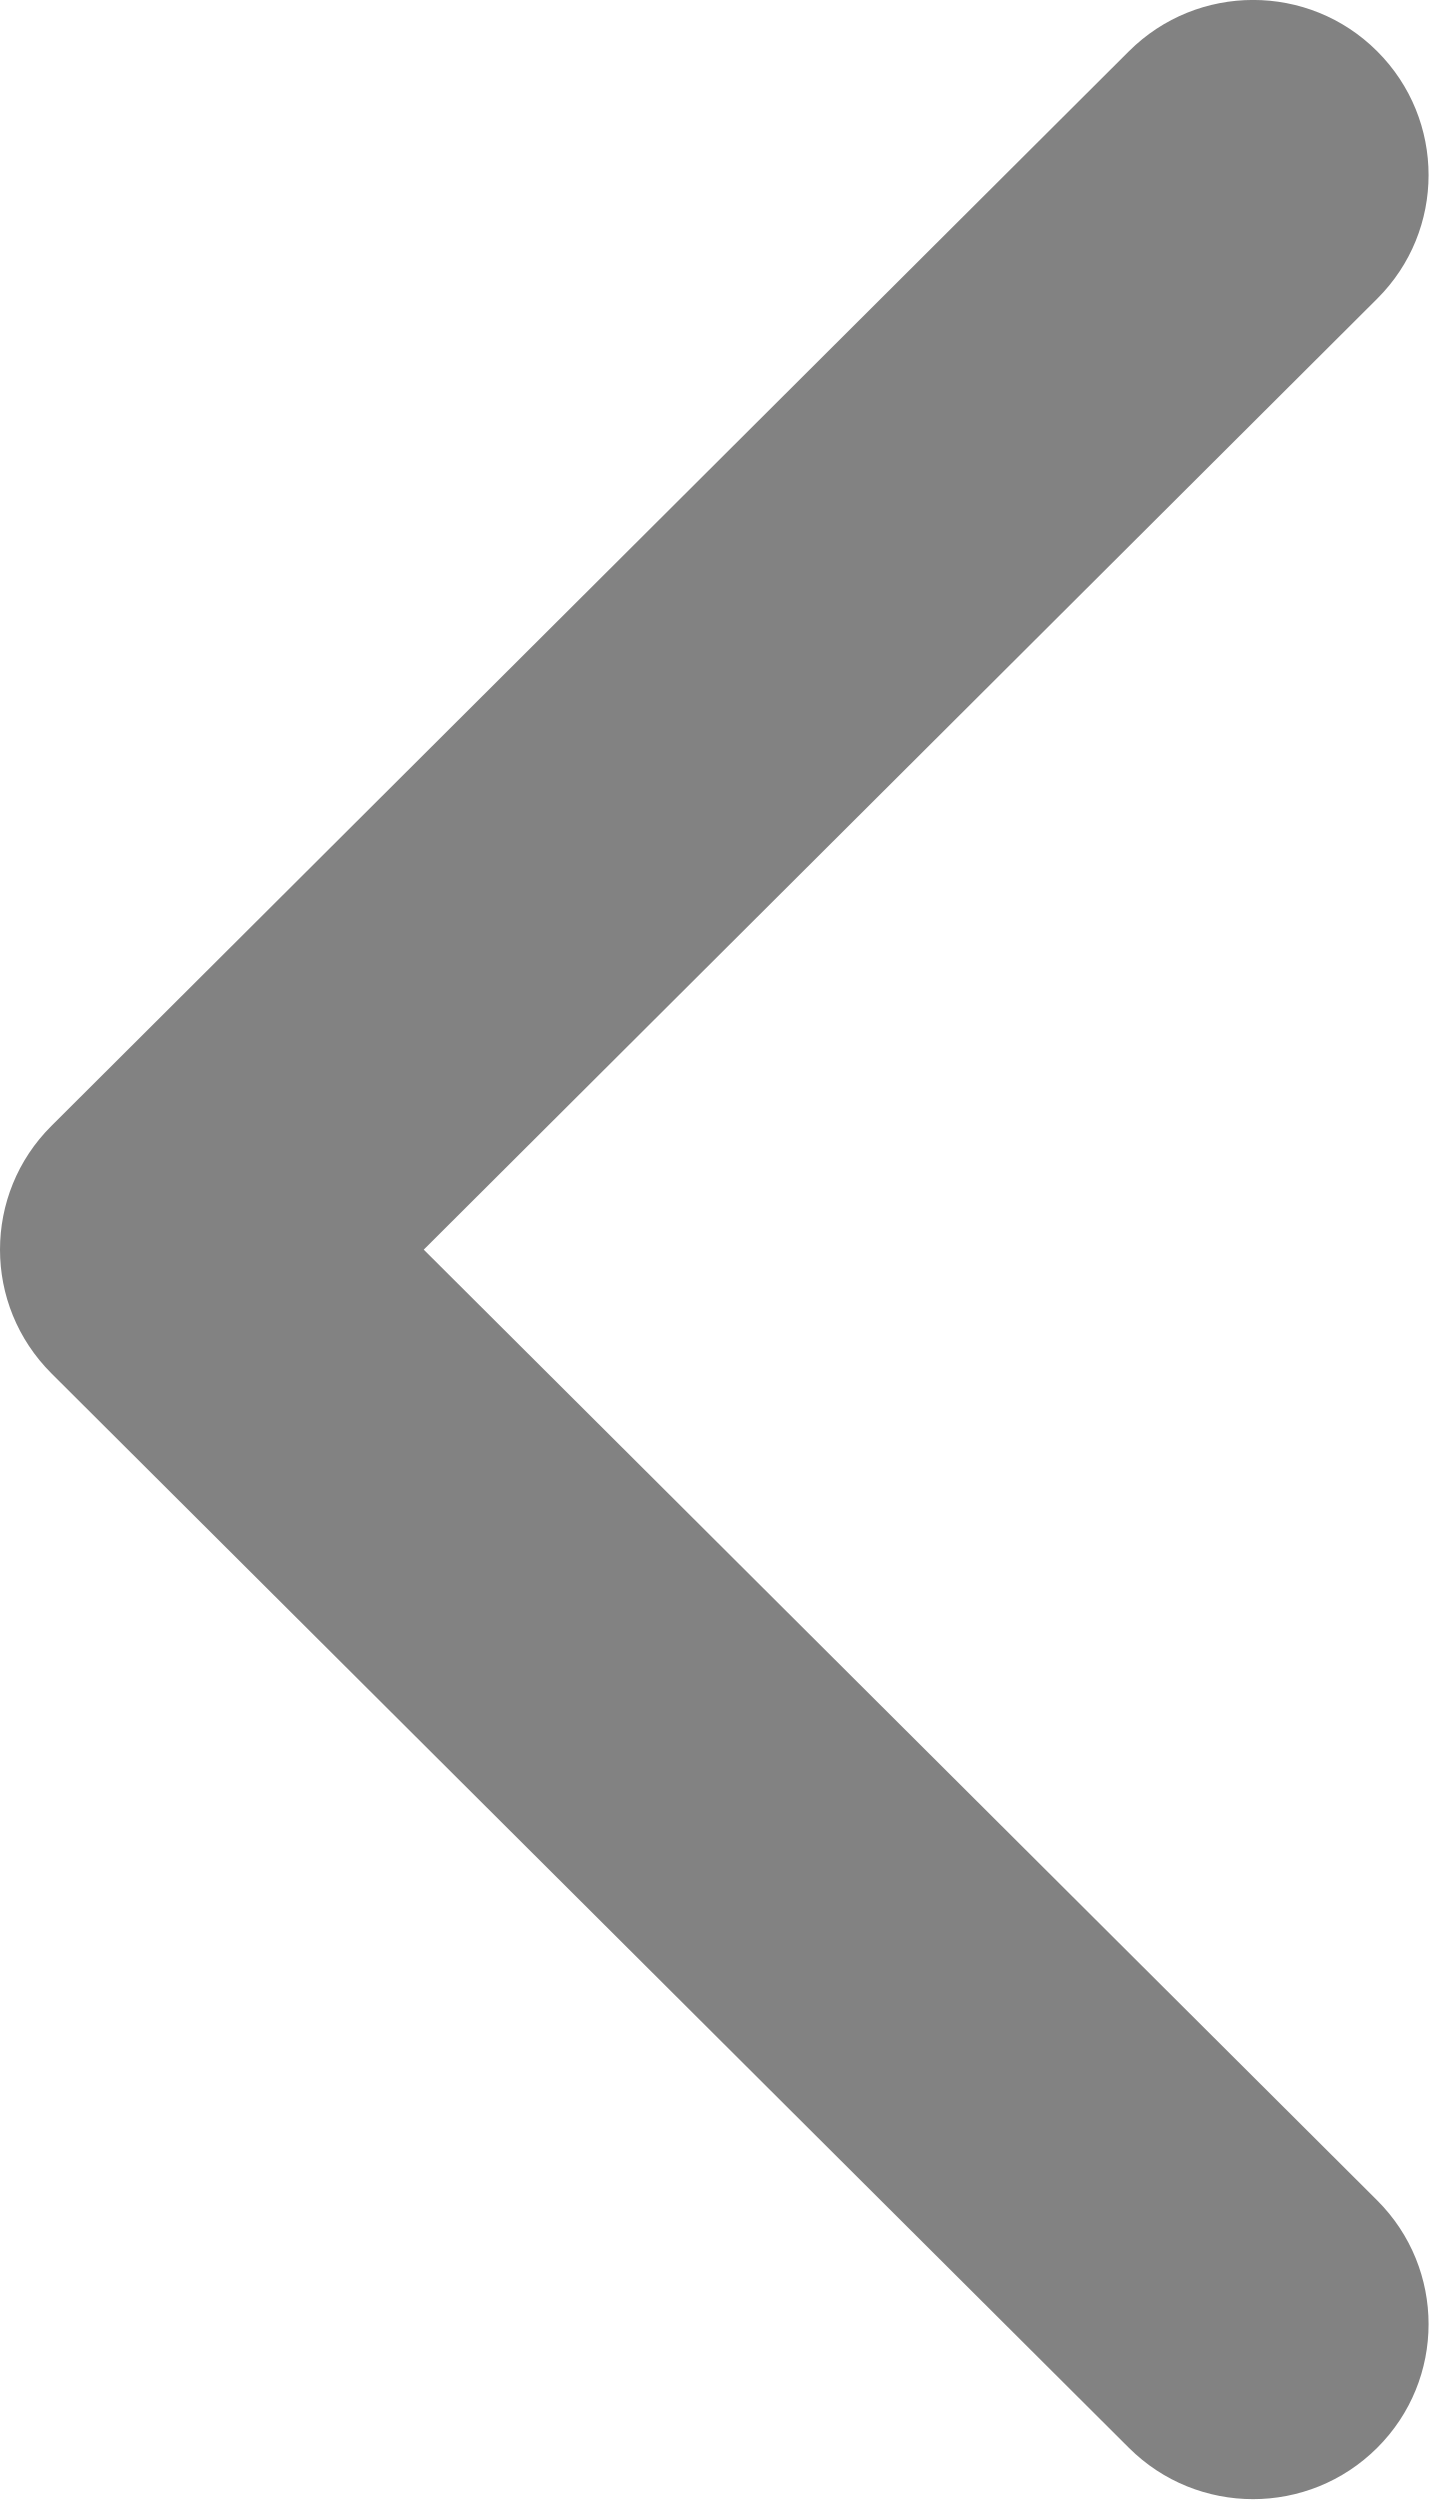
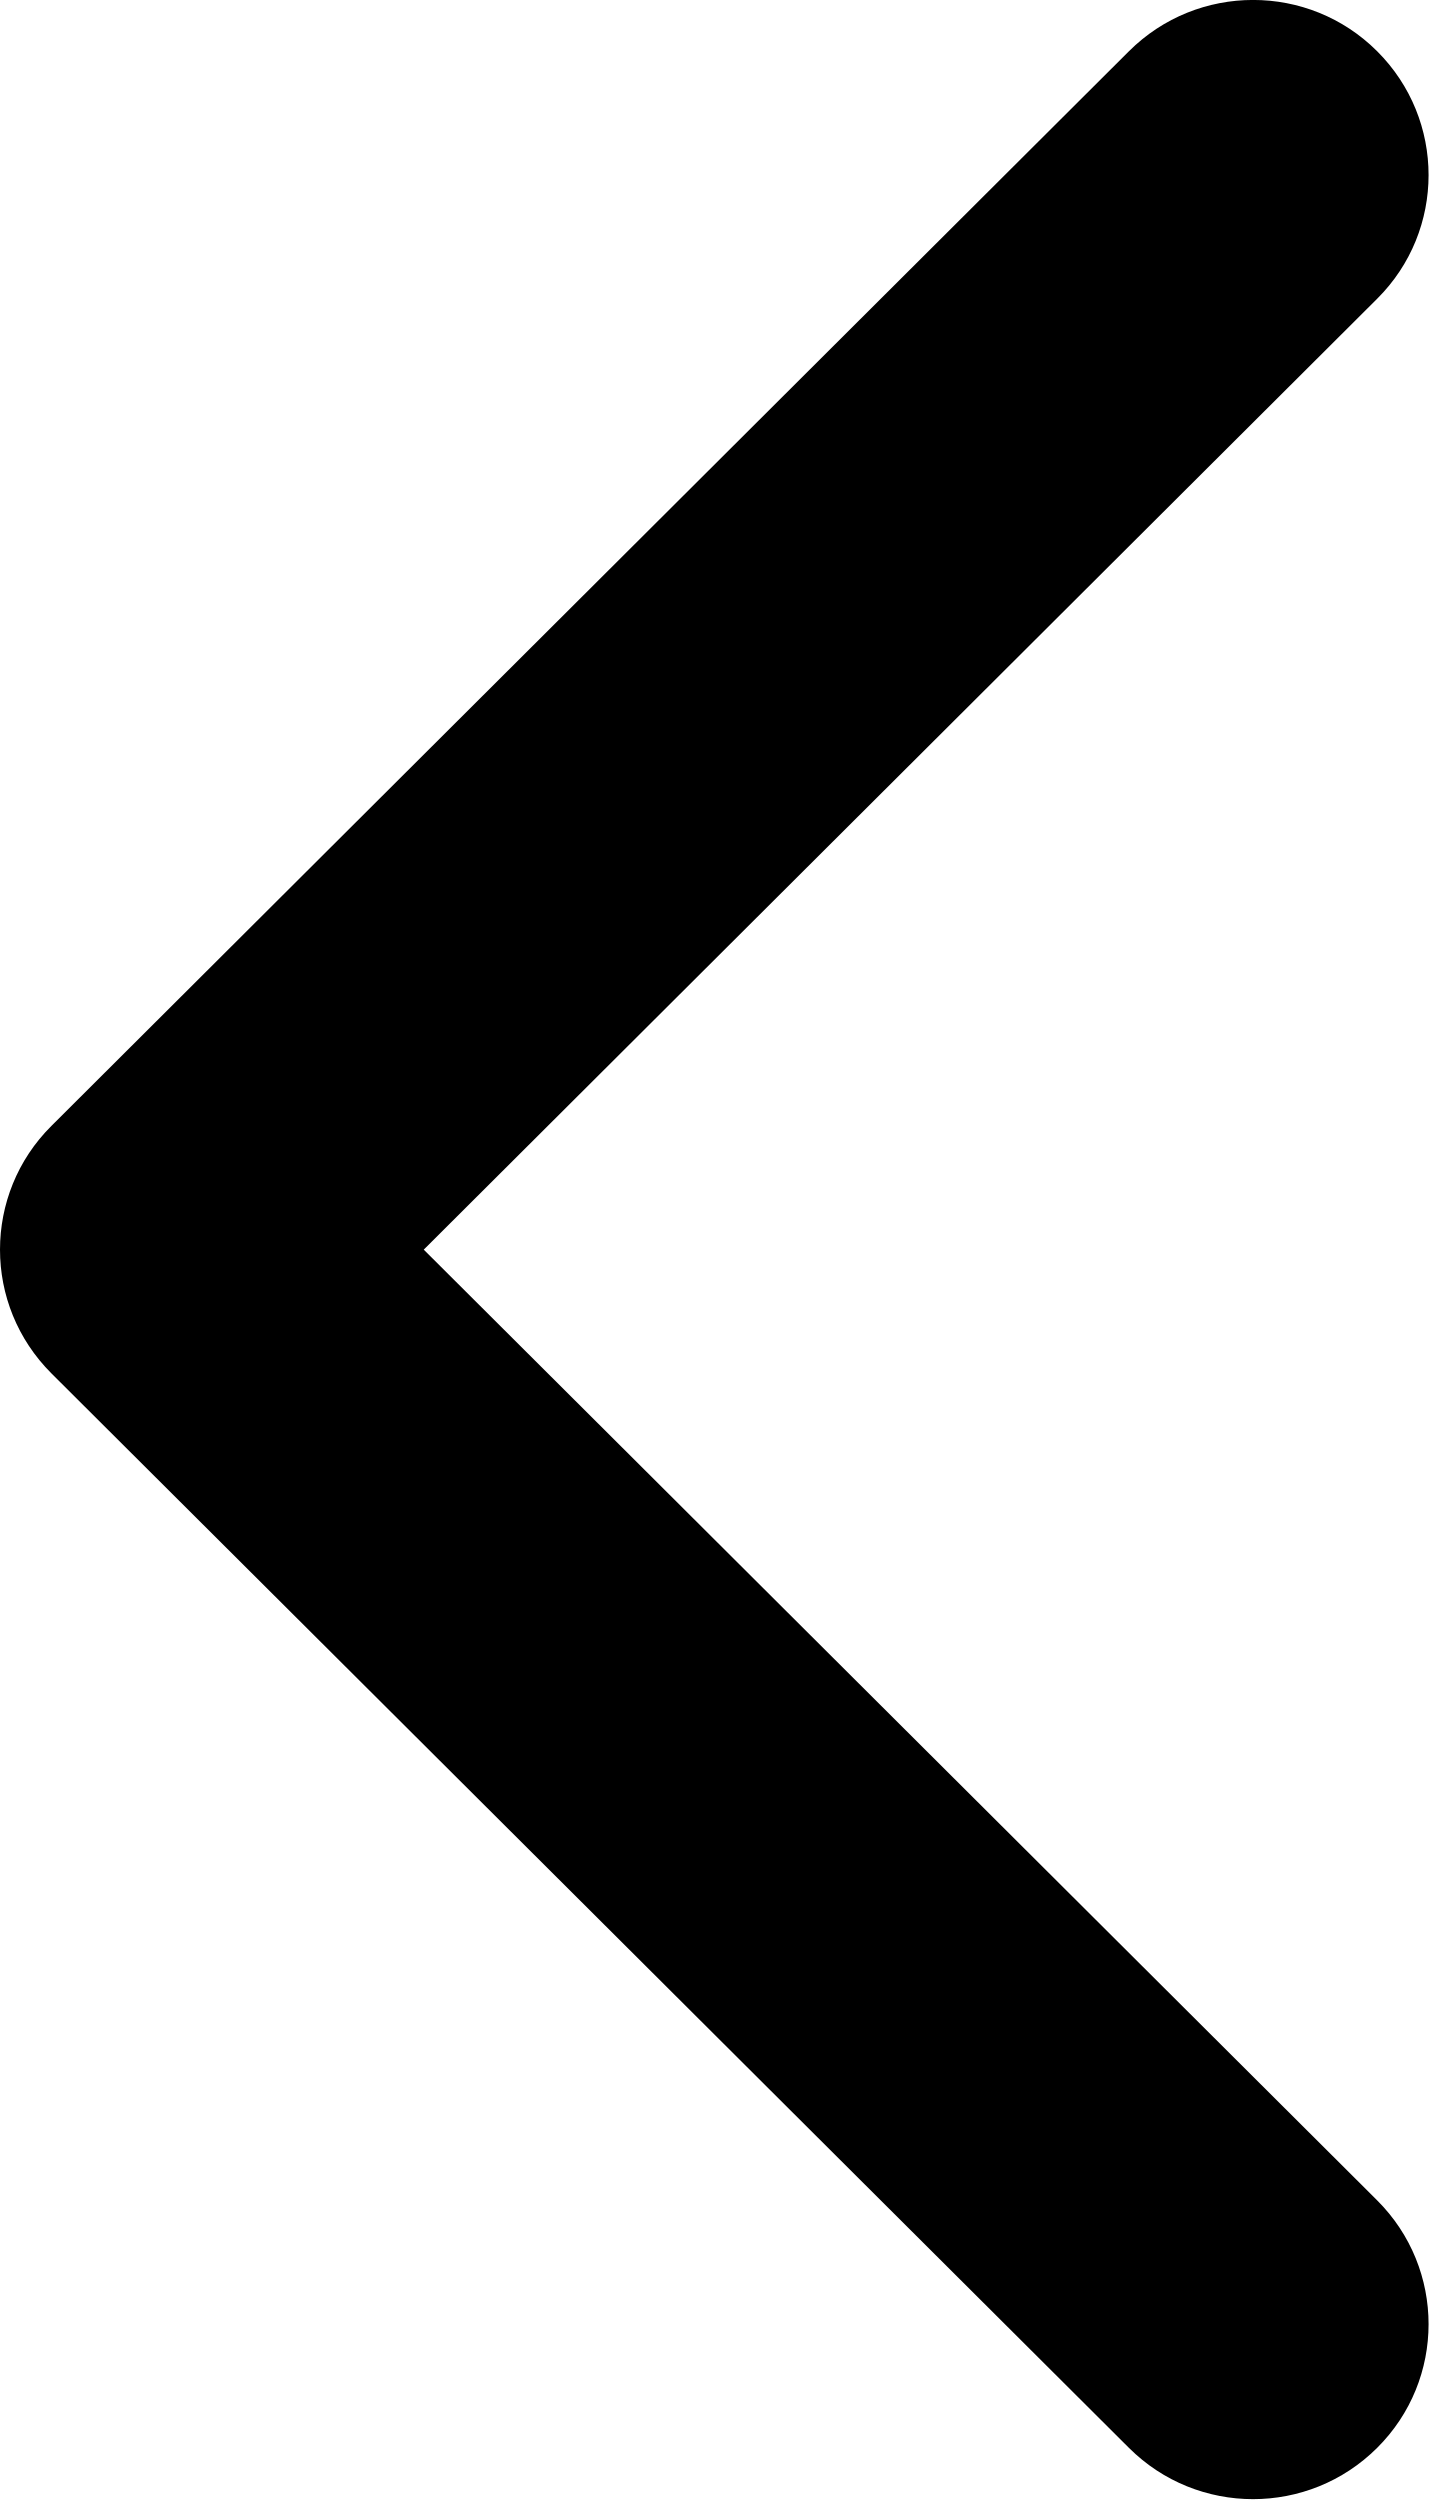
- <svg xmlns="http://www.w3.org/2000/svg" width="8" height="14" viewBox="0 0 8 14" fill="none">
-   <path d="M0.288 6.305L6.322 0.287C6.706 -0.096 7.329 -0.096 7.712 0.287C8.096 0.67 8.096 1.291 7.712 1.673L2.373 6.998L7.712 12.322C8.096 12.705 8.096 13.326 7.712 13.708C7.328 14.091 6.706 14.091 6.322 13.708L0.288 7.691C0.096 7.499 0 7.249 0 6.998C0 6.747 0.096 6.496 0.288 6.305Z" fill="#828282" />
+ <svg xmlns="http://www.w3.org/2000/svg" width="8" height="14" viewBox="0 0 8 14" fill="currentColor">
+   <path d="M0.288 6.305L6.322 0.287C6.706 -0.096 7.329 -0.096 7.712 0.287C8.096 0.67 8.096 1.291 7.712 1.673L2.373 6.998L7.712 12.322C8.096 12.705 8.096 13.326 7.712 13.708C7.328 14.091 6.706 14.091 6.322 13.708L0.288 7.691C0.096 7.499 0 7.249 0 6.998C0 6.747 0.096 6.496 0.288 6.305Z" fill="currentColor" />
</svg>
